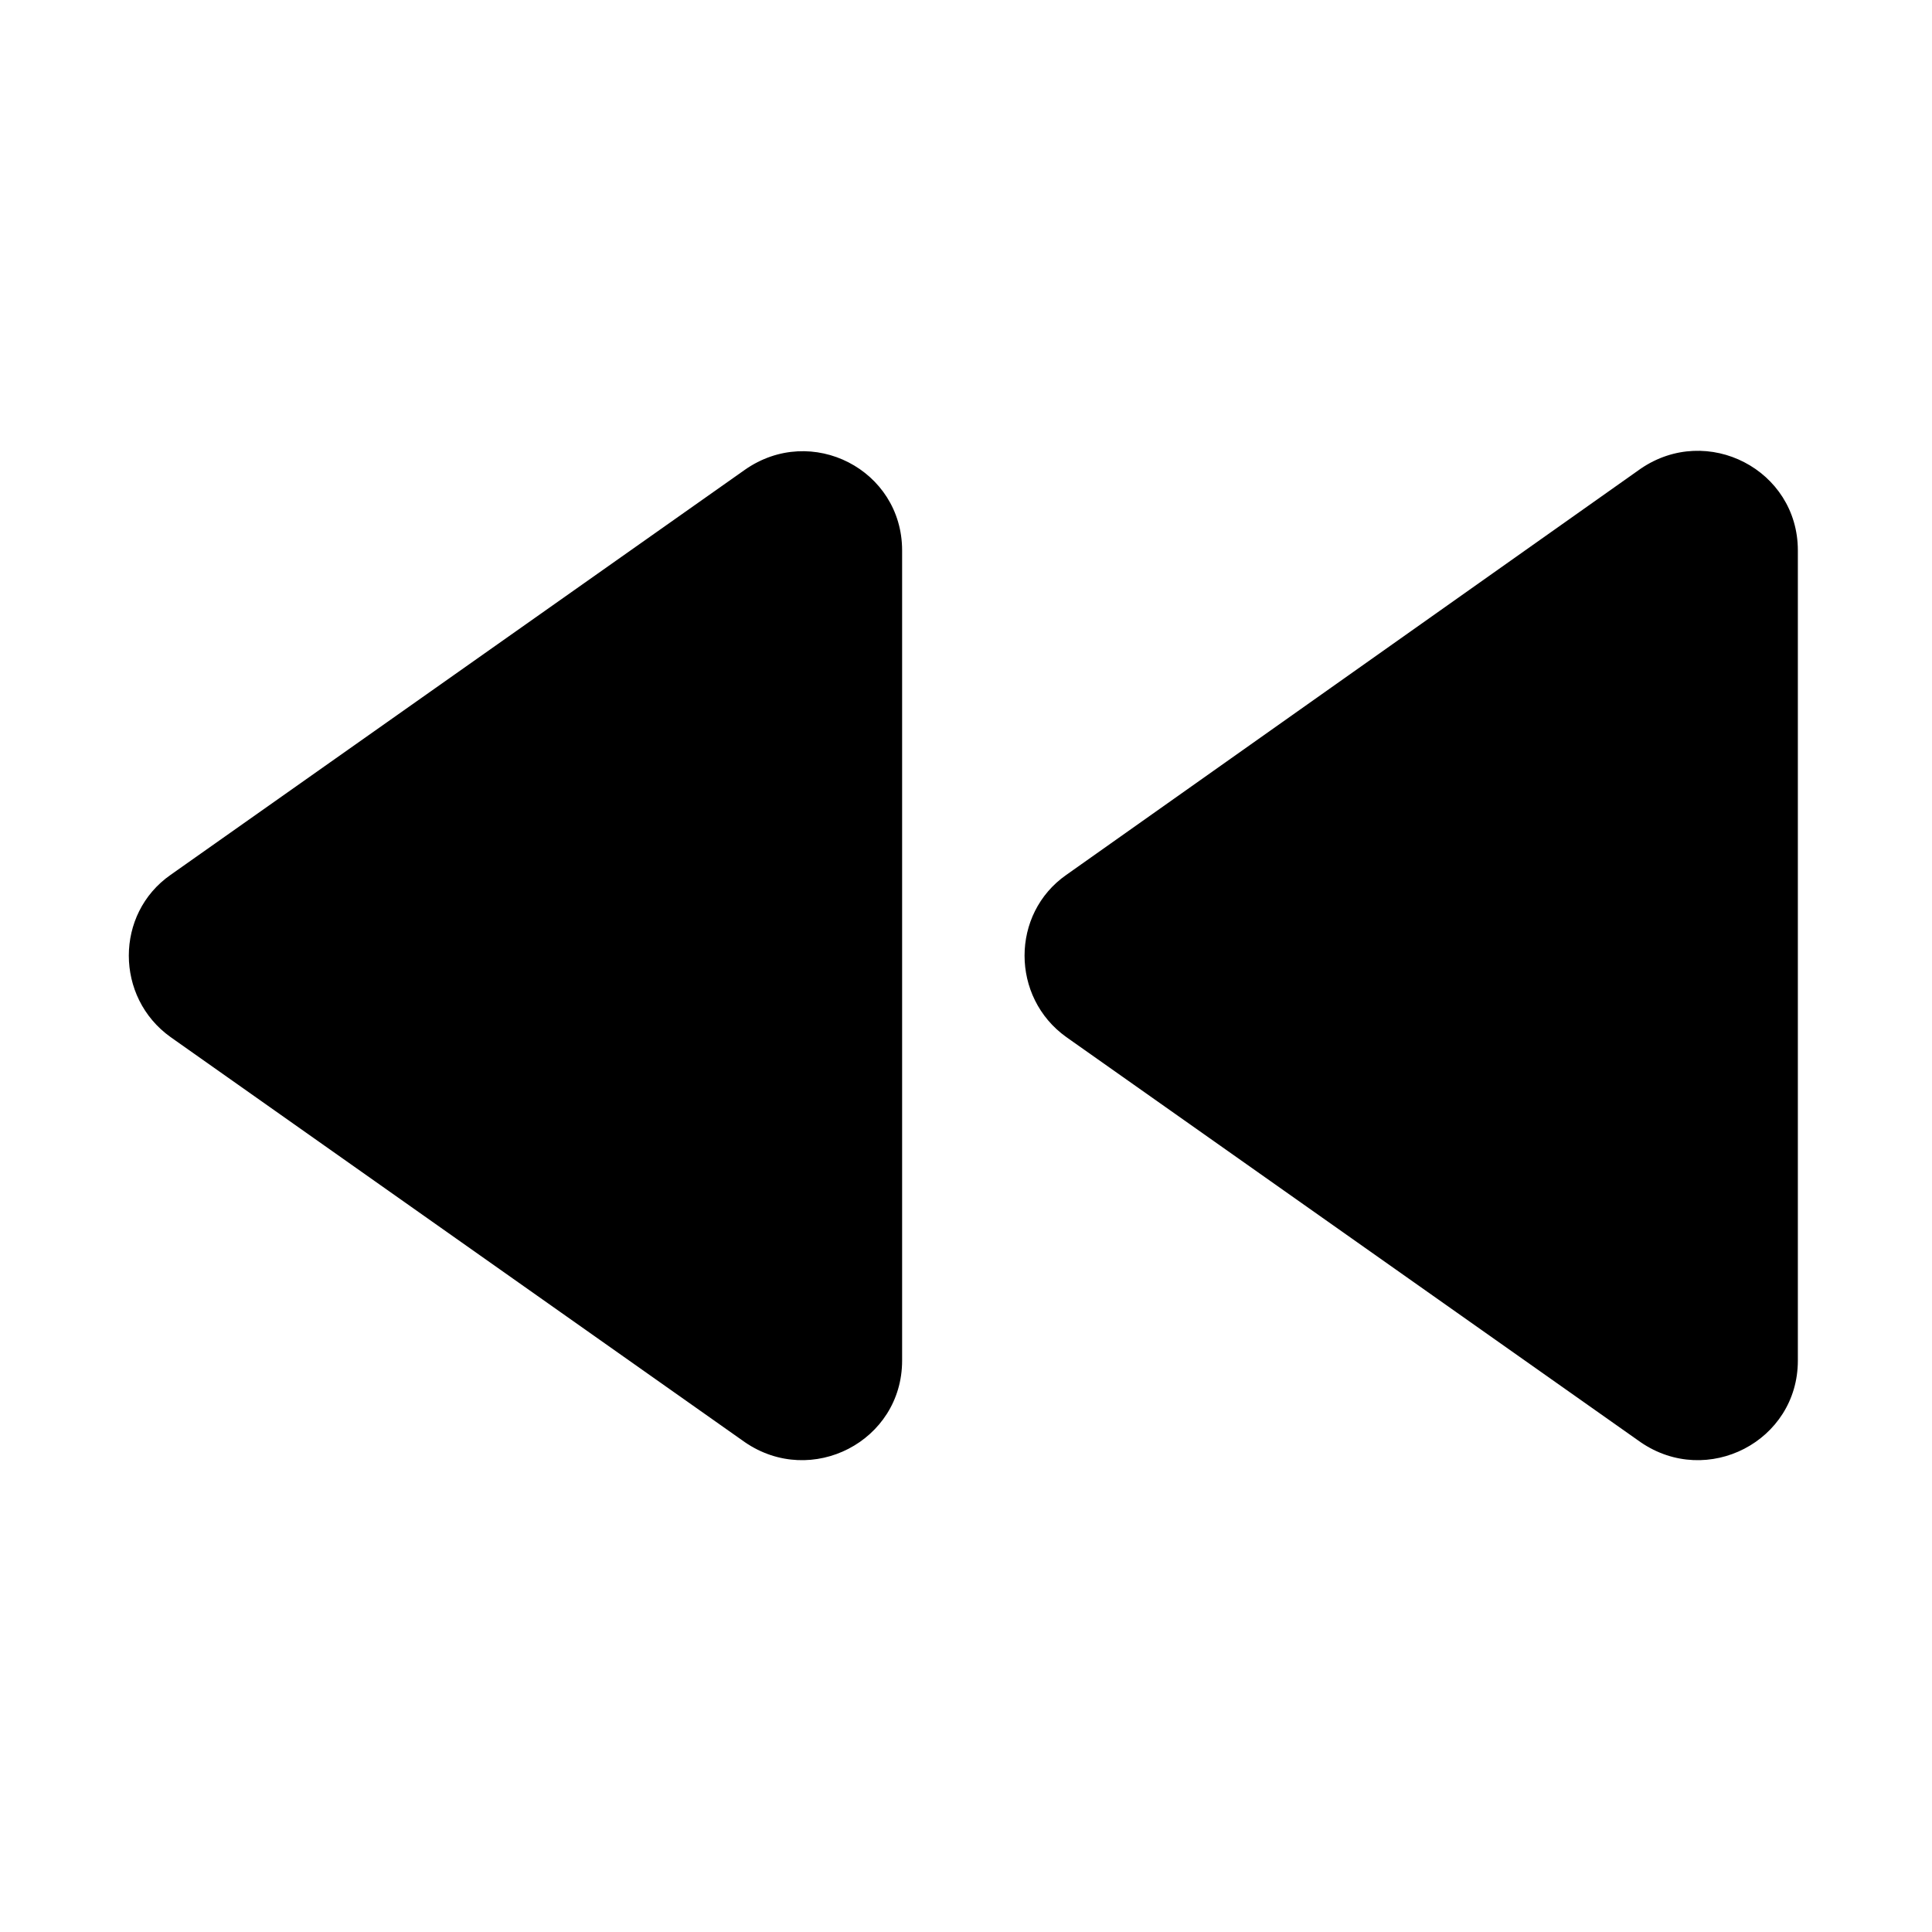
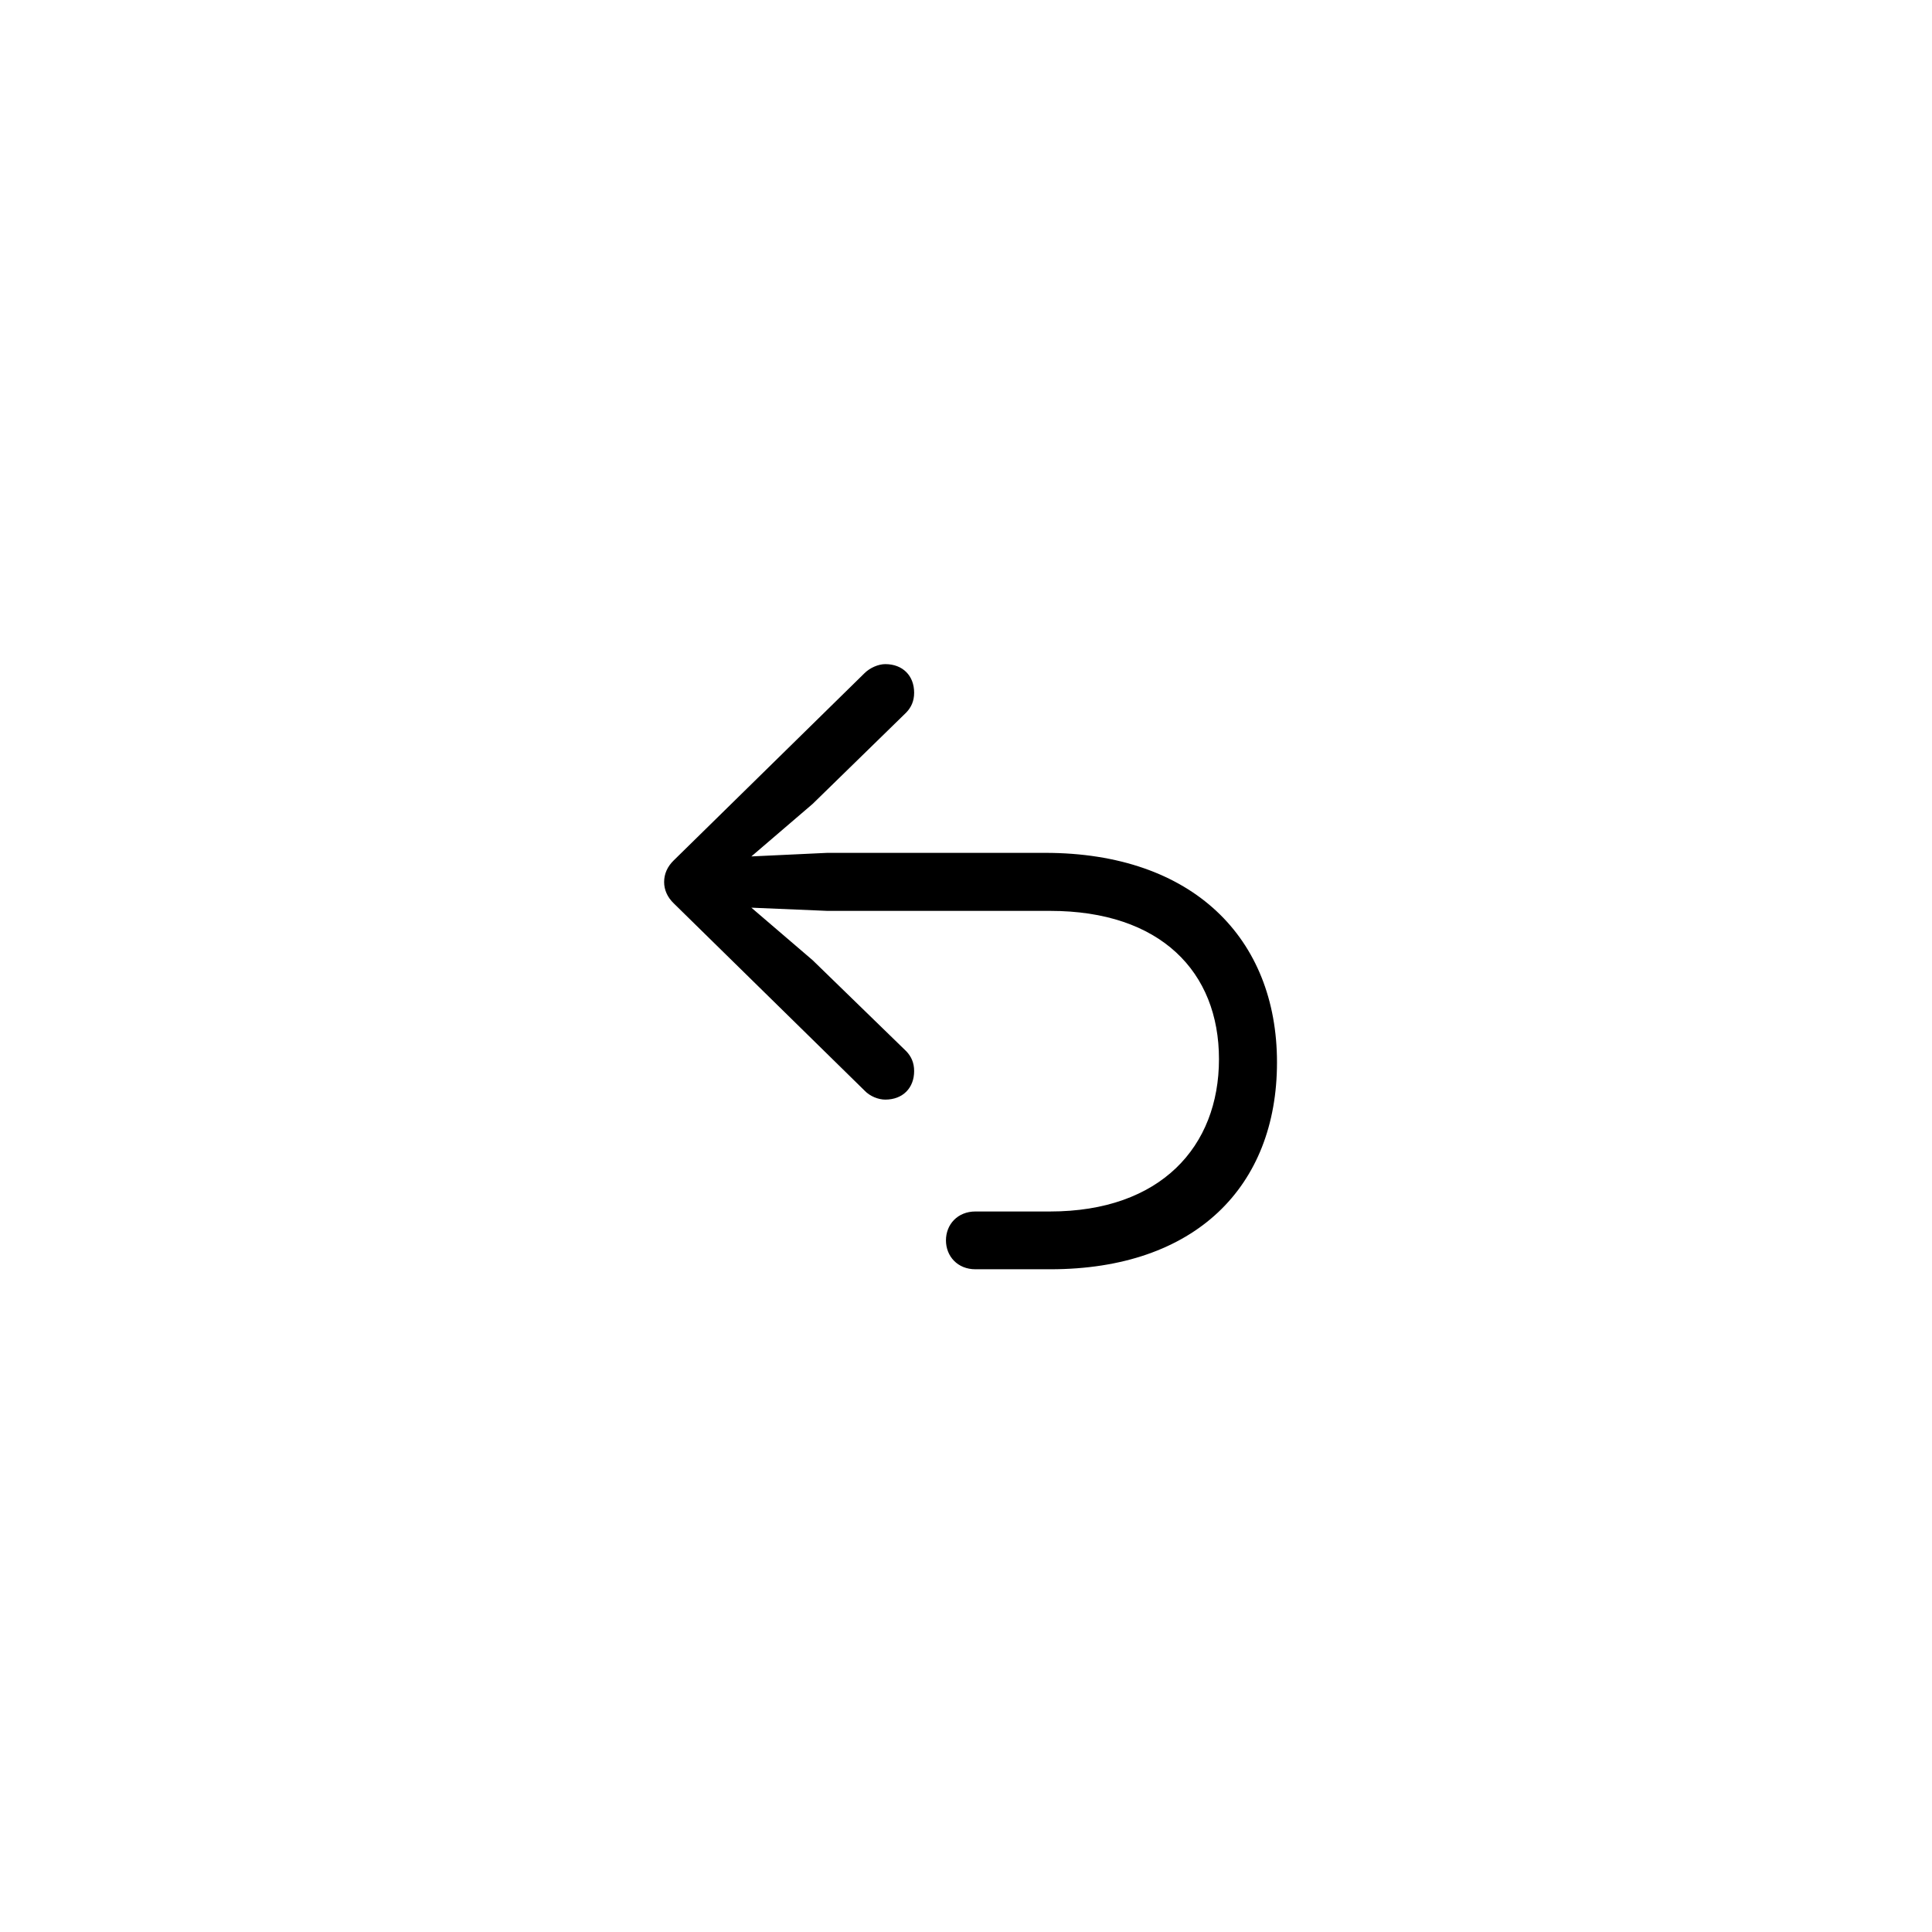
- <svg xmlns="http://www.w3.org/2000/svg" width="30" height="30" viewbox="0 0 30 30" code="80893" transform="">
-   <path d="M27.917 8.547L27.917 21.127C27.917 22.379 26.511 23.105 25.475 22.394L16.558 16.104C15.693 15.486 15.693 14.188 16.558 13.585L25.475 7.279C26.511 6.569 27.917 7.295 27.917 8.547ZM14.008 8.547L14.008 21.127C14.008 22.379 12.602 23.105 11.566 22.394L2.649 16.104C1.784 15.486 1.784 14.188 2.649 13.585L11.566 7.295C12.602 6.569 14.008 7.295 14.008 8.547Z" />
+ <svg xmlns="http://www.w3.org/2000/svg" width="32" height="32" viewbox="0 0 32 32" code="82393" transform="">
+   <path d="M21.151 17.596C21.151 15.544 19.76 14.126 17.311 14.126H13.702L12.445 14.185 13.46 13.315 15.012 11.8C15.093 11.714 15.141 11.612 15.141 11.473 15.141 11.193 14.953 11 14.663 11 14.55 11 14.411 11.059 14.319 11.15L11.161 14.249C11.054 14.352 11 14.475 11 14.609 11 14.738 11.054 14.862 11.161 14.964L14.319 18.063C14.411 18.16 14.55 18.213 14.663 18.213 14.953 18.213 15.141 18.02 15.141 17.741 15.141 17.601 15.093 17.499 15.012 17.413L13.46 15.904 12.445 15.034 13.702 15.087H17.392C19.223 15.087 20.19 16.097 20.19 17.542 20.19 18.992 19.223 20.066 17.392 20.066H16.156C15.861 20.066 15.668 20.281 15.668 20.544 15.668 20.808 15.861 21.023 16.156 21.023H17.397C19.798 21.023 21.151 19.653 21.151 17.596Z" />
</svg>
